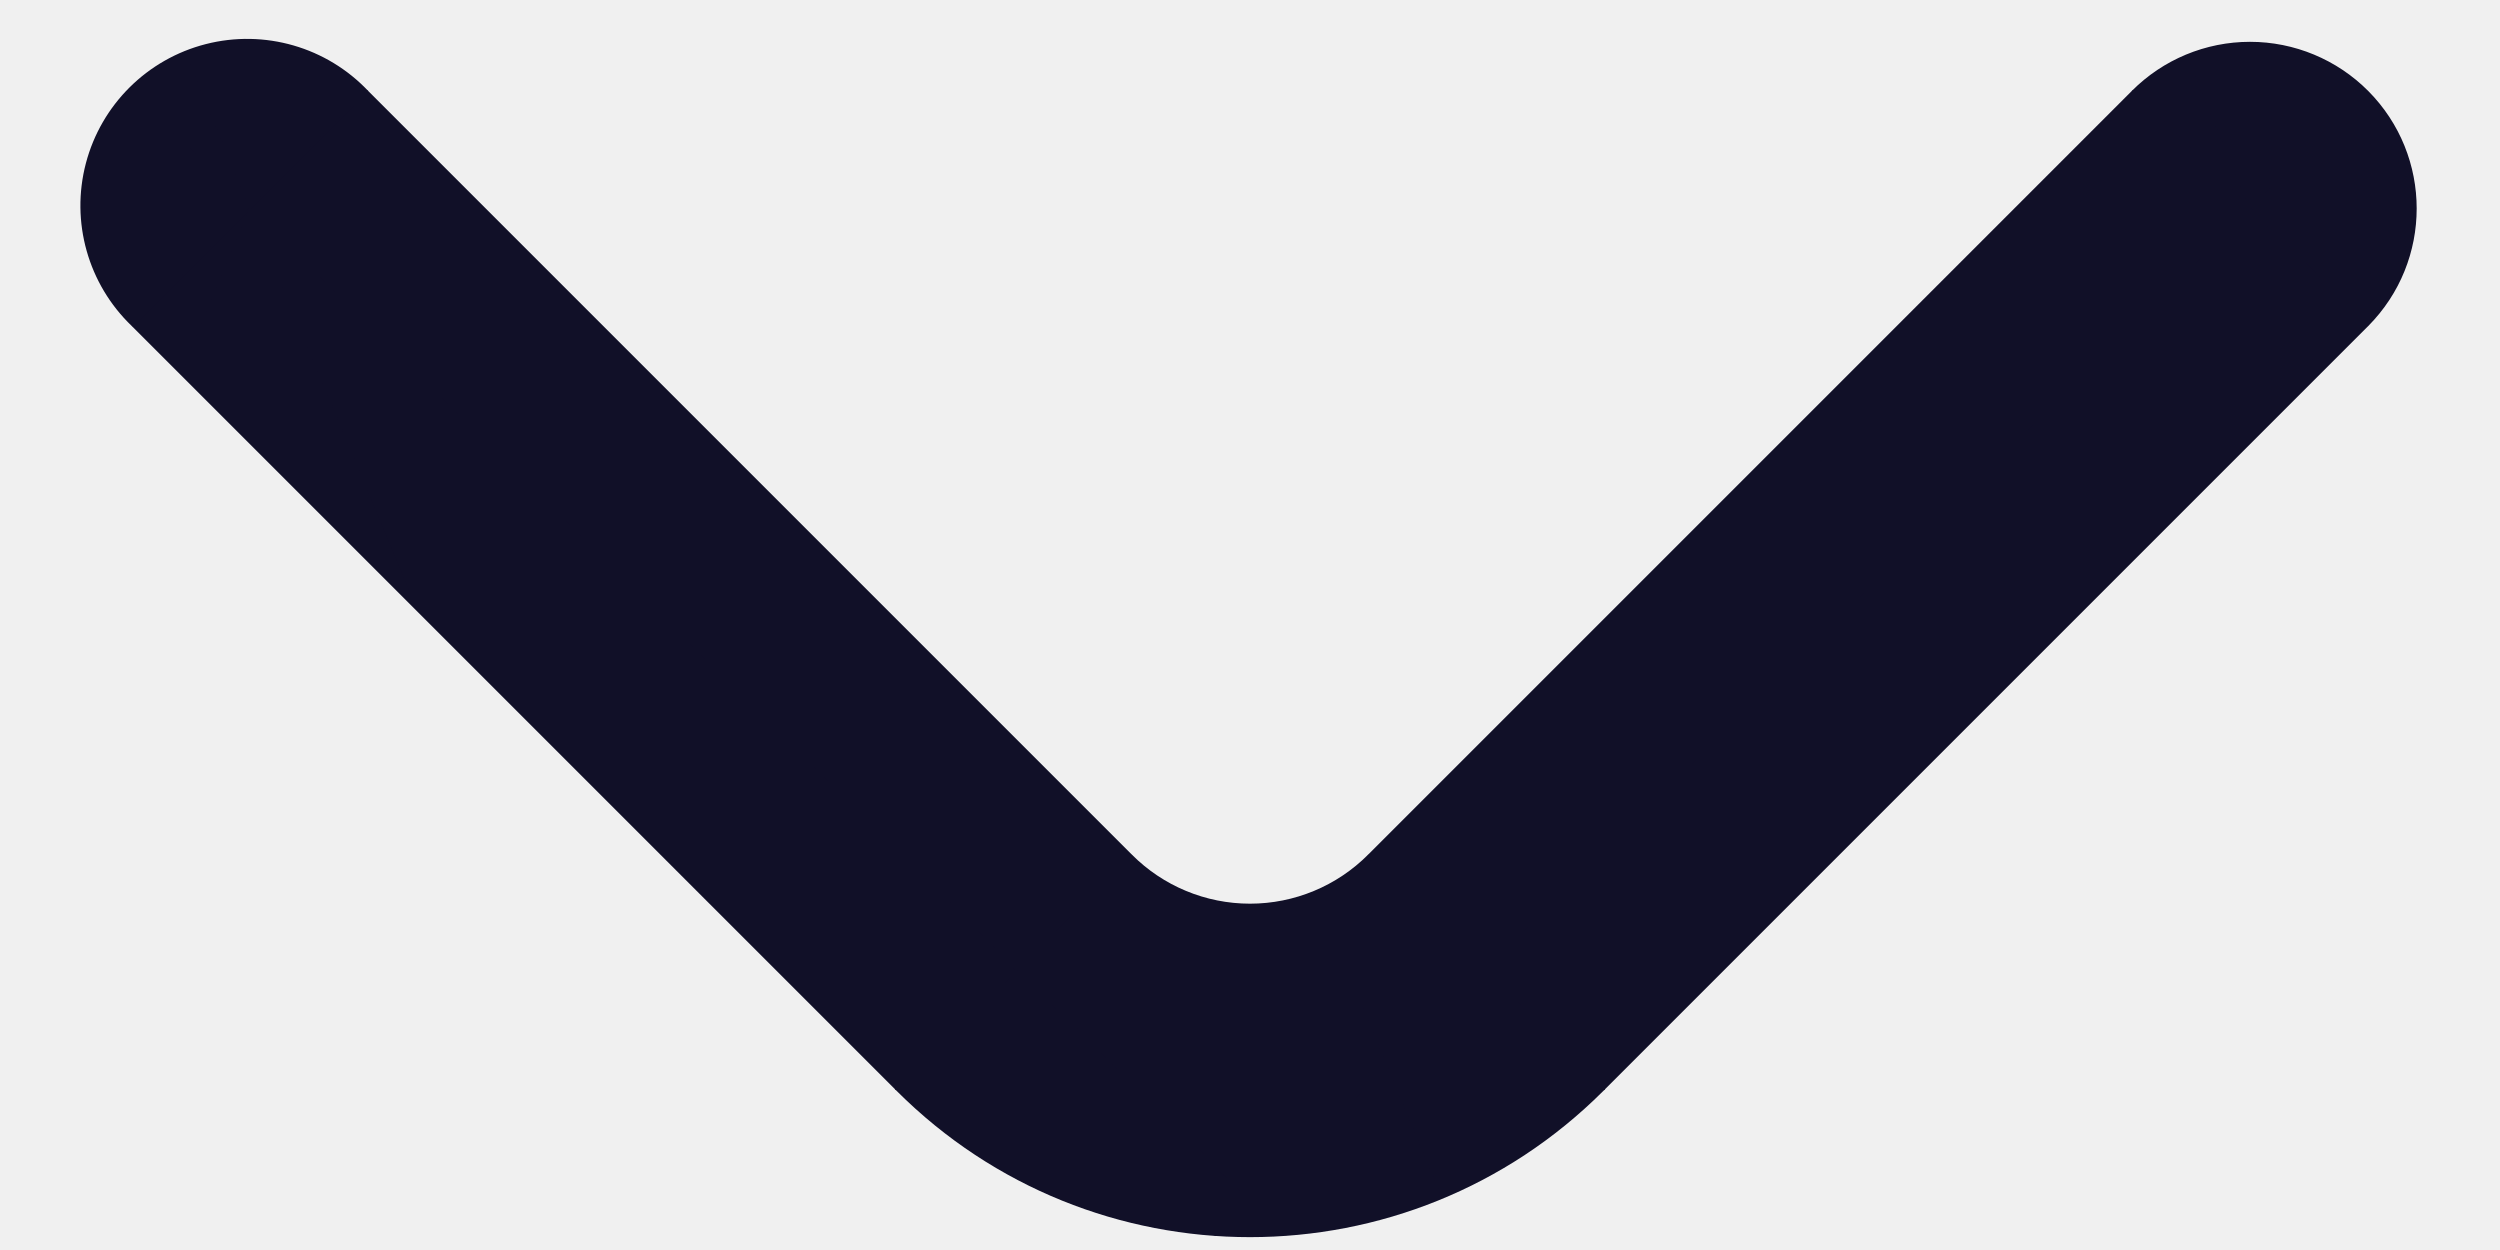
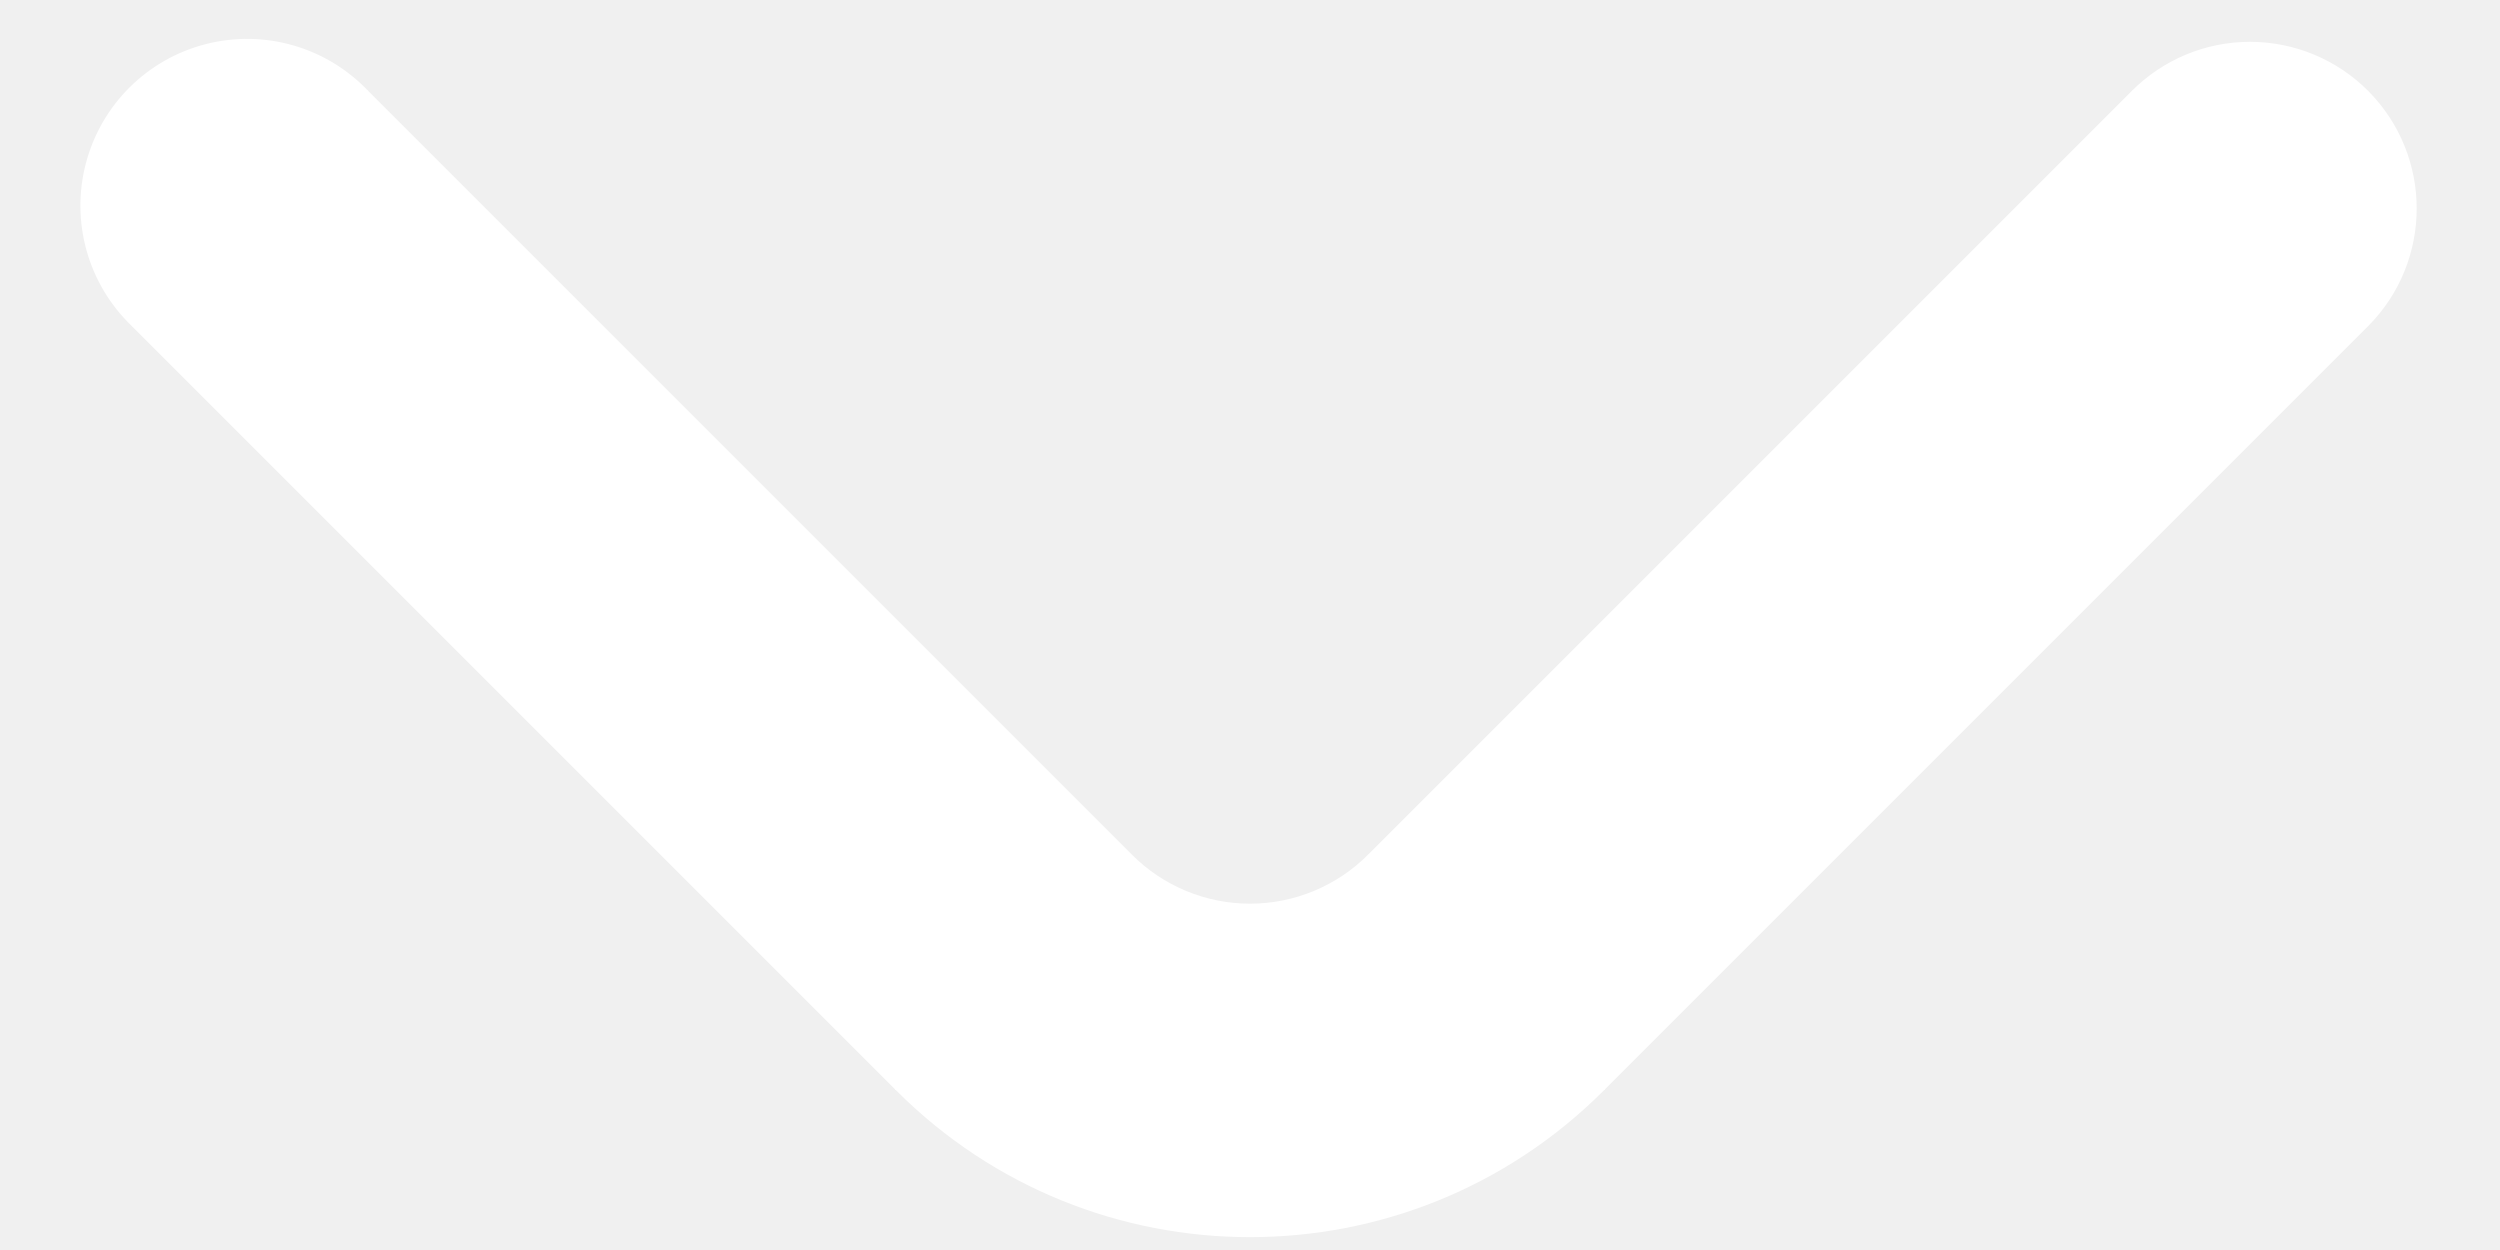
<svg xmlns="http://www.w3.org/2000/svg" width="10" height="5" viewBox="0 0 10 5" fill="none">
  <mask id="path-1-inside-1_2638_2652" fill="#fff">
    <path d="M9.473.364a.667.667 0 00-.946 0L5.473 3.418a.667.667 0 01-.946 0L1.473.364a.667.667 0 10-.946.94l3.06 3.06a2 2 0 002.826 0l3.06-3.06a.667.667 0 000-.94z" />
  </mask>
-   <path d="M9.473.364a.667.667 0 00-.946 0L5.473 3.418a.667.667 0 01-.946 0L1.473.364a.667.667 0 10-.946.94l3.06 3.06a2 2 0 002.826 0l3.06-3.06a.667.667 0 000-.94z" fill="#111028" />
-   <path d="M8.527.364L23.612 15.45l.03-.03.031-.032L8.527.364zM5.473 3.418L-9.612-11.667l-.03.03-.031.032L5.473 3.418zm-.946 0l15.146-15.023-.03-.031-.031-.031L4.527 3.418zM1.473.364l-15.146 15.023.03.031.031.031L1.473.364zm-.946 0l15.13 15.04.008-.008.008-.009L.527.364zm-.194.47h-21.334H.333zm.194.47l-15.13 15.04.022.023.023.022L.527 1.304zm3.06 3.06L-11.498 19.45l.01.01L3.586 4.364zM5 4.95v21.333V4.95zm1.413-.585L21.49 19.46l.01-.01L6.412 4.364zm3.06-3.06L24.558 16.39l.023-.022.022-.023-15.13-15.04zM24.62-14.659a21.998 21.998 0 00-7.16-4.815L1.053 19.91a20.665 20.665 0 01-6.725-4.524L24.62-14.659zm-7.16-4.815A22 22 0 009-21.166V21.5c-2.728 0-5.43-.54-7.948-1.59l16.409-39.384zM9-21.166a22 22 0 00-8.46 1.692L16.947 19.91A20.667 20.667 0 019 21.5v-42.667zM.54-19.474a21.999 21.999 0 00-7.16 4.815l30.293 30.046a20.666 20.666 0 01-6.725 4.524L.539-19.474zm-7.098 4.753l-3.054 3.054 30.17 30.17 3.054-3.054-30.17-30.17zm-3.115 3.116a20.667 20.667 0 016.725-4.524l16.409 39.385a22 22 0 007.159-4.816L-9.673-11.605zm6.725-4.524A20.667 20.667 0 015-17.72v42.667a22 22 0 008.46-1.692L-2.947-16.129zM5-17.72c2.728 0 5.43.54 7.948 1.59L-3.461 23.256A22 22 0 005 24.948v-42.667zm7.948 1.59a20.668 20.668 0 016.725 4.524L-10.62 18.44a22 22 0 007.16 4.815l16.408-39.385zm6.664 4.462l-3.054-3.054-30.17 30.17 3.054 3.054 30.17-30.17zM16.62-14.66a21.998 21.998 0 00-7.16-4.815L-6.947 19.91a20.668 20.668 0 01-6.725-4.524L16.62-14.659zm-7.16-4.815A22 22 0 001-21.166V21.5c-2.728 0-5.43-.54-7.948-1.59L9.461-19.473zM1-21.166a22 22 0 00-8.46 1.692L8.947 19.91A20.667 20.667 0 011 21.5v-42.667zm-8.46 1.692a22 22 0 00-7.16 4.815l30.293 30.046a20.667 20.667 0 01-6.725 4.524L-7.461-19.474zm-7.143 4.798A22 22 0 00-21.001.834h42.667c0 5.46-2.16 10.698-6.01 14.57l-30.26-30.08zM-21.001.834a22 22 0 006.398 15.51l30.26-30.08a20.667 20.667 0 016.01 14.57h-42.668zm6.443 15.555l3.06 3.06 30.17-30.17-3.06-3.06-30.17 30.17zm3.07 3.07A23.333 23.333 0 005 26.282v-42.666a19.333 19.333 0 0113.662 5.654l-30.15 30.189zM5 26.282a23.333 23.333 0 0016.489-6.823l-30.151-30.19A19.333 19.333 0 015-16.383v42.666zm16.498-6.833l3.06-3.06-30.17-30.17-3.06 3.06 30.17 30.17zm3.105-3.105A22 22 0 0031 .834h-42.666c0-5.46 2.16-10.698 6.01-14.57l30.259 30.08zM31 .834a22 22 0 00-6.397-15.51l-30.26 30.08a20.667 20.667 0 01-6.01-14.57H31z" fill="#111028" mask="url(#path-1-inside-1_2638_2652)" />
+   <path d="M9.473.364a.667.667 0 00-.946 0L5.473 3.418a.667.667 0 01-.946 0L1.473.364a.667.667 0 10-.946.94l3.06 3.06a2 2 0 002.826 0l3.06-3.06a.667.667 0 000-.94z" fill="#fff" />
+   <path d="M8.527.364L23.612 15.45l.03-.03.031-.032L8.527.364zM5.473 3.418L-9.612-11.667l-.03.03-.031.032L5.473 3.418zm-.946 0l15.146-15.023-.03-.031-.031-.031L4.527 3.418zM1.473.364l-15.146 15.023.03.031.031.031L1.473.364zm-.946 0l15.13 15.04.008-.008.008-.009L.527.364zm-.194.47h-21.334H.333zm.194.47l-15.13 15.04.022.023.023.022L.527 1.304zm3.06 3.06L-11.498 19.45l.01.01L3.586 4.364zM5 4.95v21.333V4.95zm1.413-.585L21.49 19.46l.01-.01L6.412 4.364zm3.06-3.06L24.558 16.39l.023-.022.022-.023-15.13-15.04zM24.62-14.659a21.998 21.998 0 00-7.16-4.815L1.053 19.91a20.665 20.665 0 01-6.725-4.524L24.62-14.659zm-7.16-4.815A22 22 0 009-21.166V21.5c-2.728 0-5.43-.54-7.948-1.59l16.409-39.384zM9-21.166a22 22 0 00-8.46 1.692L16.947 19.91A20.667 20.667 0 019 21.5v-42.667zM.54-19.474a21.999 21.999 0 00-7.16 4.815l30.293 30.046a20.666 20.666 0 01-6.725 4.524L.539-19.474zm-7.098 4.753l-3.054 3.054 30.17 30.17 3.054-3.054-30.17-30.17zm-3.115 3.116a20.667 20.667 0 016.725-4.524l16.409 39.385a22 22 0 007.159-4.816L-9.673-11.605zm6.725-4.524A20.667 20.667 0 015-17.72v42.667a22 22 0 008.46-1.692L-2.947-16.129zM5-17.72c2.728 0 5.43.54 7.948 1.59L-3.461 23.256A22 22 0 005 24.948v-42.667zm7.948 1.59a20.668 20.668 0 016.725 4.524L-10.62 18.44a22 22 0 007.16 4.815l16.408-39.385zm6.664 4.462l-3.054-3.054-30.17 30.17 3.054 3.054 30.17-30.17zM16.62-14.66a21.998 21.998 0 00-7.16-4.815L-6.947 19.91a20.668 20.668 0 01-6.725-4.524L16.62-14.659zm-7.16-4.815A22 22 0 001-21.166V21.5c-2.728 0-5.43-.54-7.948-1.59L9.461-19.473zM1-21.166a22 22 0 00-8.46 1.692L8.947 19.91A20.667 20.667 0 011 21.5v-42.667zm-8.46 1.692a22 22 0 00-7.16 4.815l30.293 30.046a20.667 20.667 0 01-6.725 4.524L-7.461-19.474zm-7.143 4.798A22 22 0 00-21.001.834h42.667c0 5.46-2.16 10.698-6.01 14.57l-30.26-30.08zM-21.001.834a22 22 0 006.398 15.51l30.26-30.08a20.667 20.667 0 016.01 14.57h-42.668zm6.443 15.555l3.06 3.06 30.17-30.17-3.06-3.06-30.17 30.17zm3.07 3.07A23.333 23.333 0 005 26.282v-42.666a19.333 19.333 0 0113.662 5.654l-30.15 30.189zM5 26.282a23.333 23.333 0 0016.489-6.823l-30.151-30.19A19.333 19.333 0 015-16.383v42.666zm16.498-6.833l3.06-3.06-30.17-30.17-3.06 3.06 30.17 30.17zm3.105-3.105A22 22 0 0031 .834h-42.666c0-5.46 2.16-10.698 6.01-14.57l30.259 30.08zM31 .834a22 22 0 00-6.397-15.51l-30.26 30.08a20.667 20.667 0 01-6.01-14.57H31z" fill="#fff" mask="url(#path-1-inside-1_2638_2652)" />
</svg>
